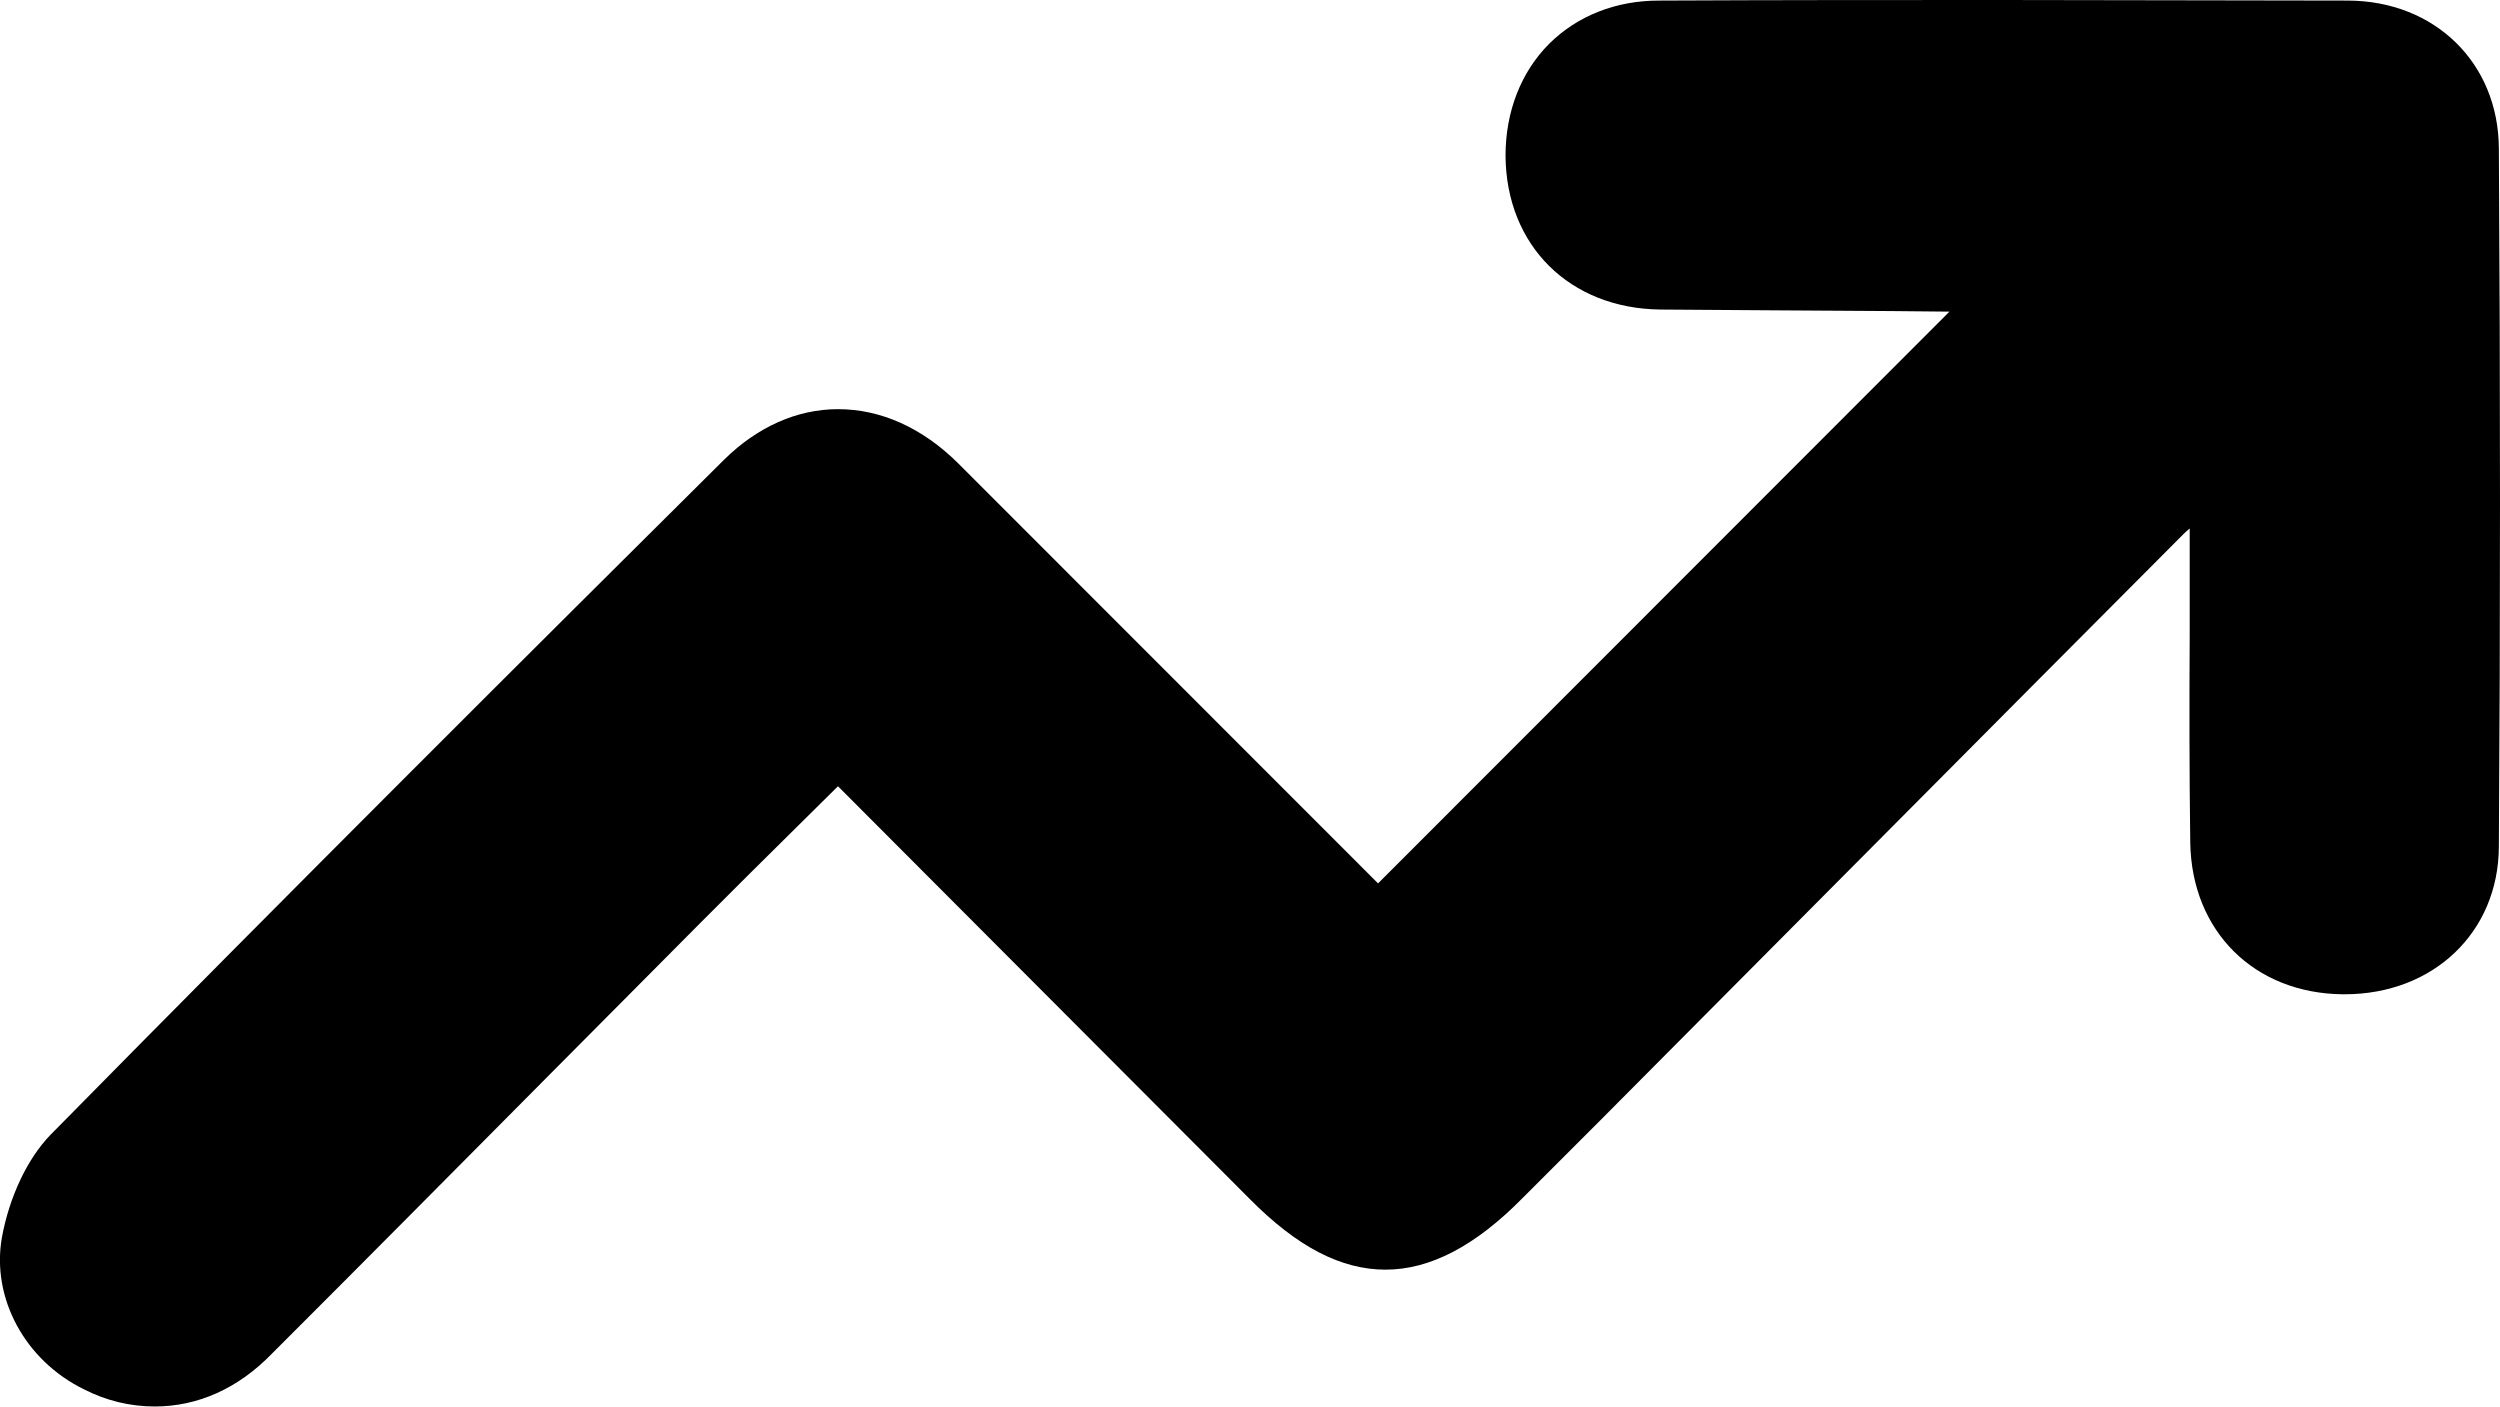
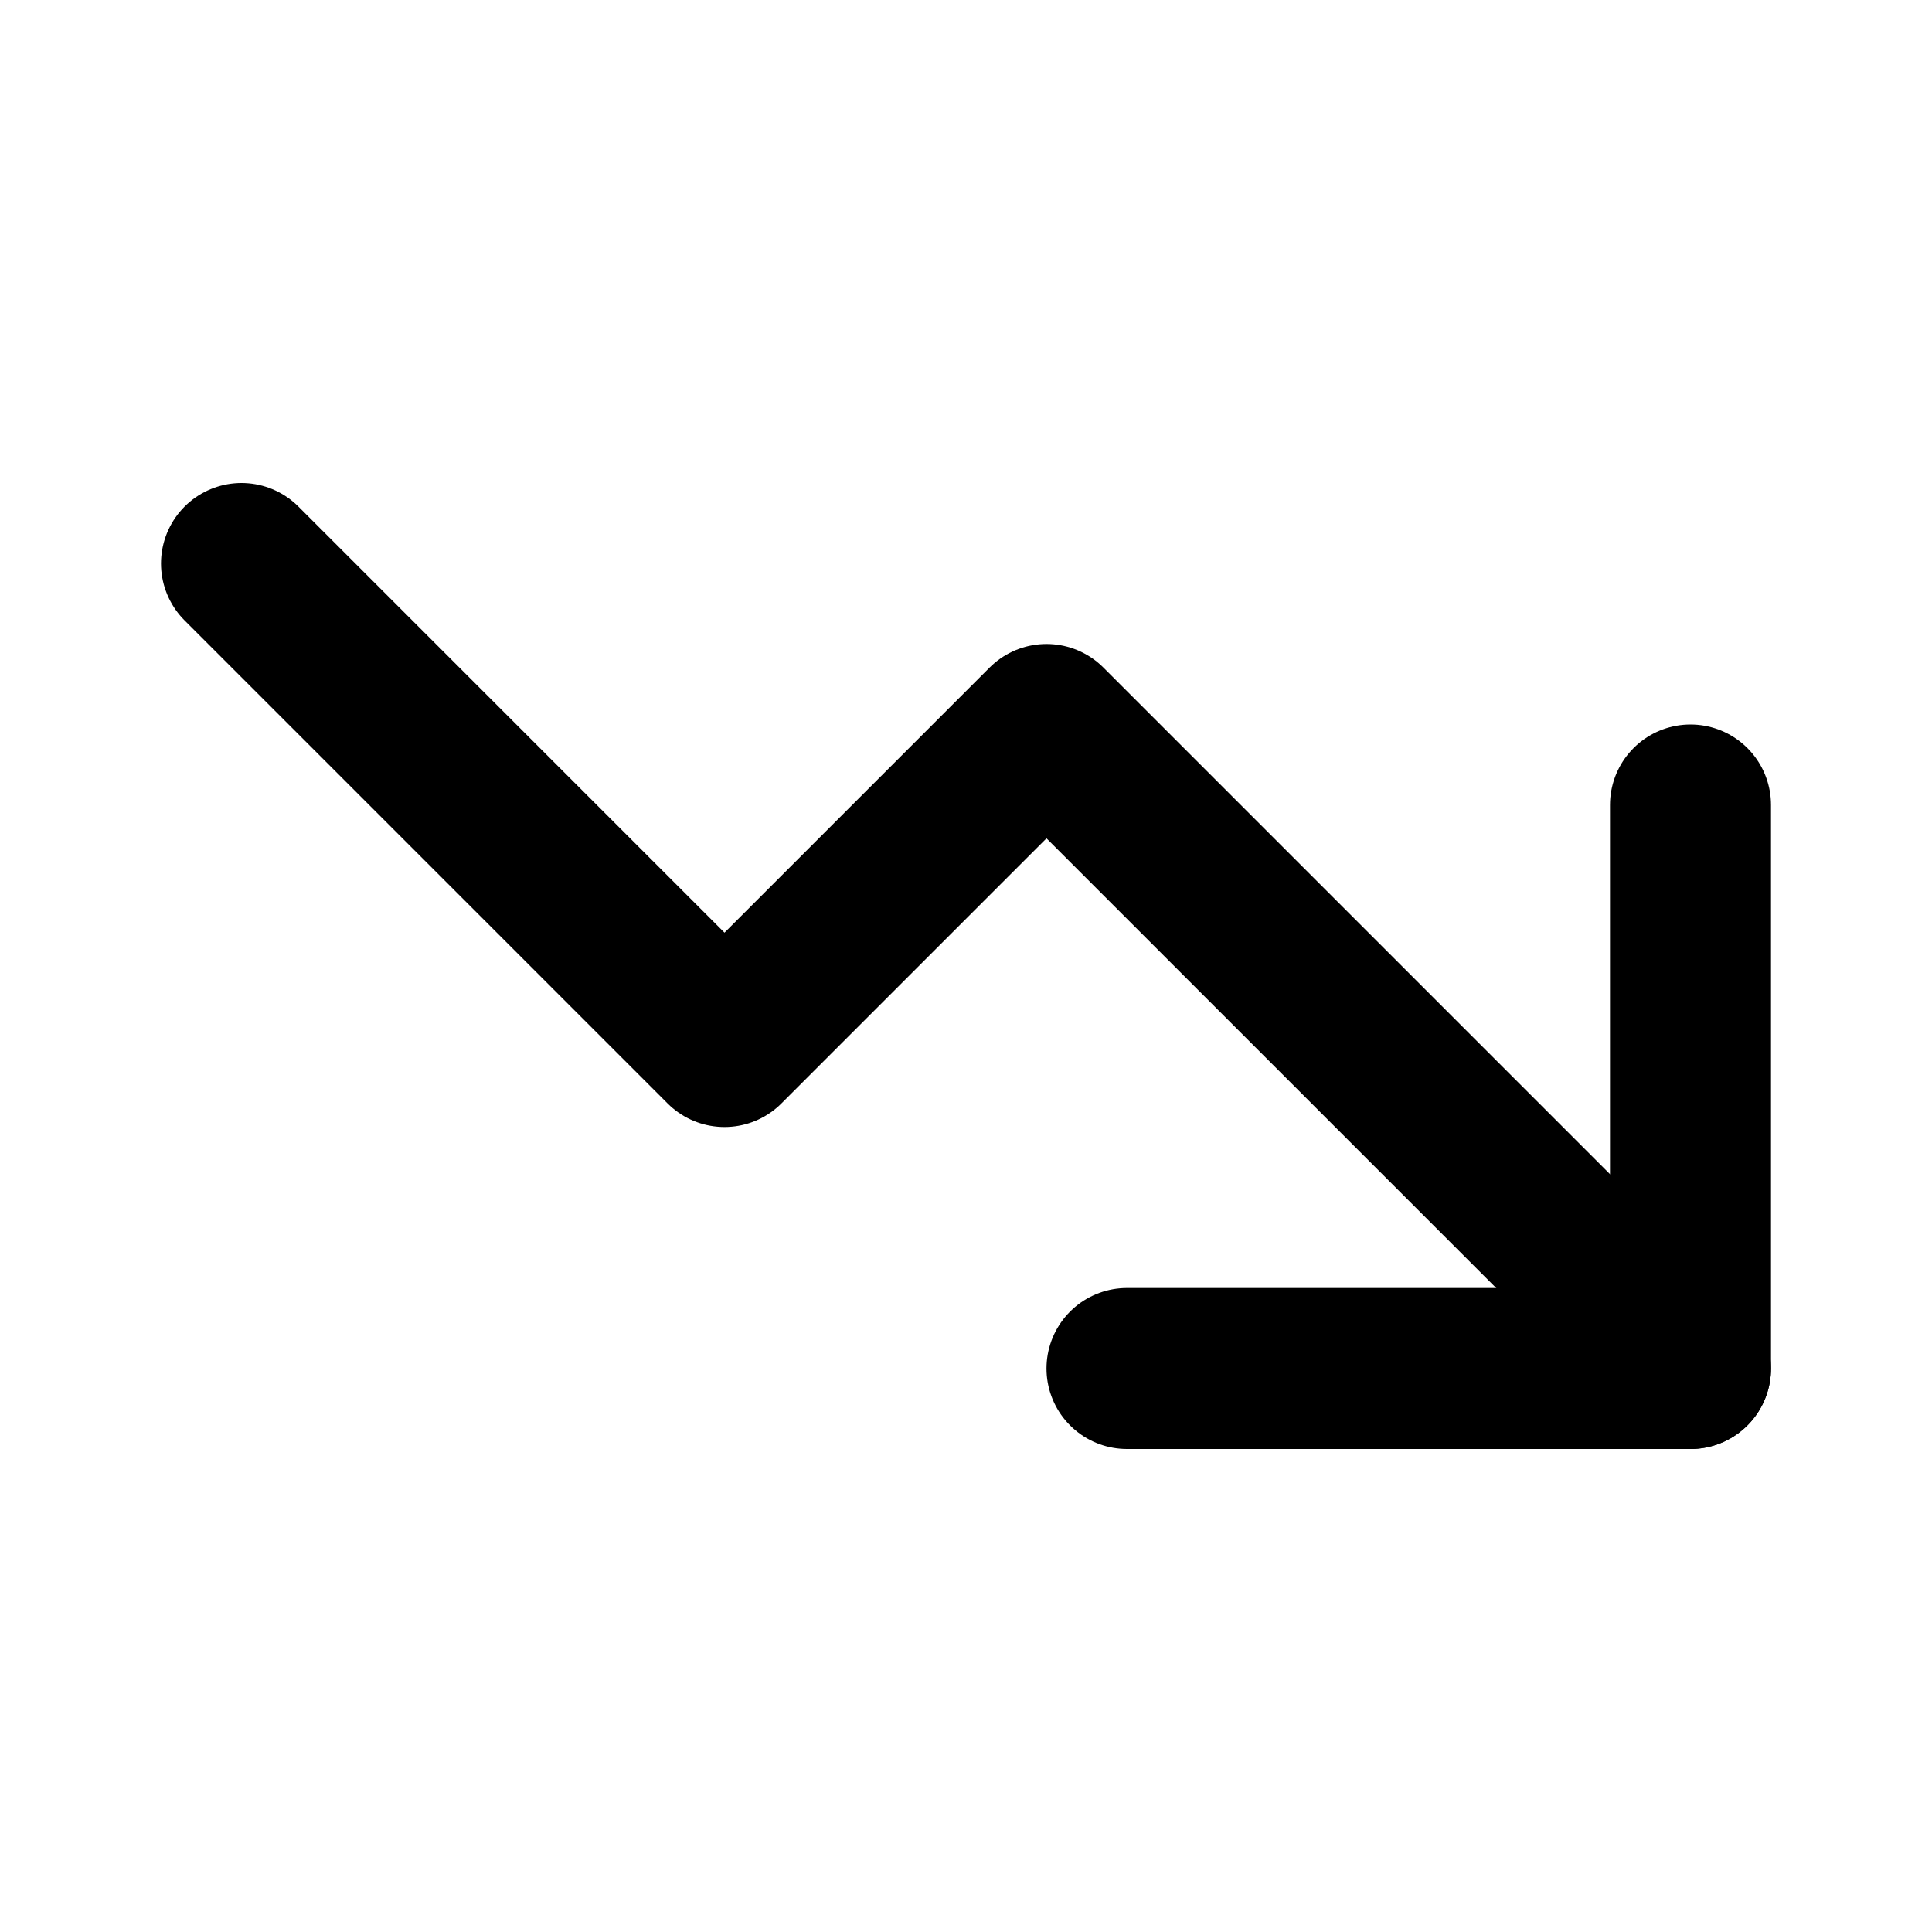
- <svg xmlns="http://www.w3.org/2000/svg" width="13.100" height="7.370" viewBox="0 0 13.100 7.370" fill="none">
-   <path d="M 0.811 7.37 C 0.681 7.37 0.555 7.339 0.44 7.28 C 0.131 7.129 -0.046 6.802 0.01 6.484 C 0.049 6.272 0.143 6.072 0.264 5.947 C 1.541 4.65 2.823 3.373 3.795 2.408 C 3.969 2.237 4.176 2.144 4.391 2.144 C 4.616 2.144 4.834 2.242 5.021 2.428 L 7.221 4.629 L 10.215 1.633 L 9.913 1.63 C 9.53 1.627 9.003 1.625 8.701 1.622 C 8.225 1.617 7.892 1.287 7.889 0.816 C 7.889 0.586 7.969 0.379 8.117 0.23 C 8.266 0.082 8.468 0.003 8.693 0.003 C 9.302 0 9.908 0 10.494 0 C 11.106 0 11.715 0.003 12.304 0.003 C 12.759 0.005 13.092 0.33 13.094 0.778 C 13.102 2.027 13.102 3.258 13.094 4.437 C 13.092 4.885 12.751 5.21 12.286 5.21 L 12.275 5.21 C 11.812 5.205 11.485 4.88 11.477 4.417 C 11.472 4.053 11.472 3.685 11.474 3.329 C 11.474 3.173 11.474 3.017 11.474 2.861 L 11.474 2.769 C 11.462 2.779 11.451 2.789 11.441 2.799 C 10.428 3.815 9.417 4.834 8.404 5.852 L 7.981 6.275 C 7.731 6.53 7.493 6.653 7.26 6.653 C 7.027 6.653 6.797 6.533 6.551 6.285 L 4.391 4.12 L 4.21 4.299 C 4.02 4.486 3.844 4.662 3.67 4.836 L 2.856 5.655 C 2.388 6.126 1.904 6.615 1.425 7.093 C 1.249 7.275 1.037 7.37 0.811 7.37 Z" fill="currentColor" fill-rule="nonzero" />
+ <svg xmlns="http://www.w3.org/2000/svg" width="24" height="24" viewBox="0 0 24 24" fill="none" stroke="currentColor" stroke-width="2" stroke-linecap="round" stroke-linejoin="round">
+   <path d="M3 7 l6 6 l4 -4 l8 8" />
+   <path d="M14 17 h7 v-7" />
</svg>
